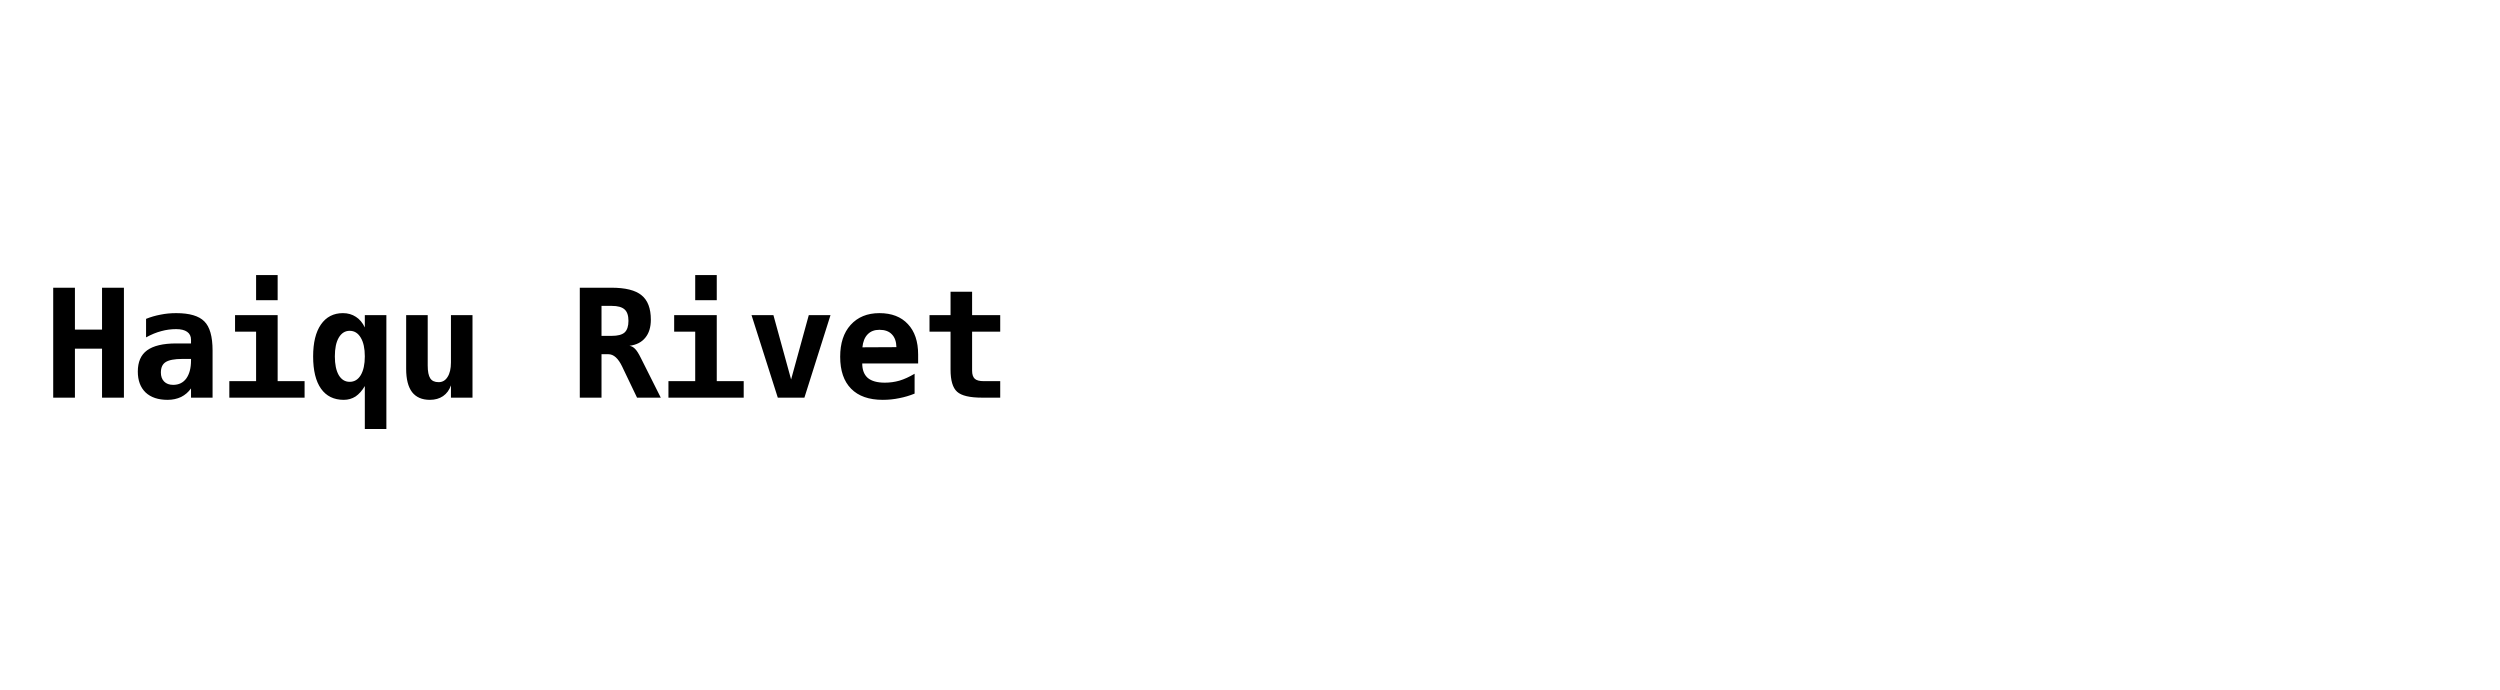
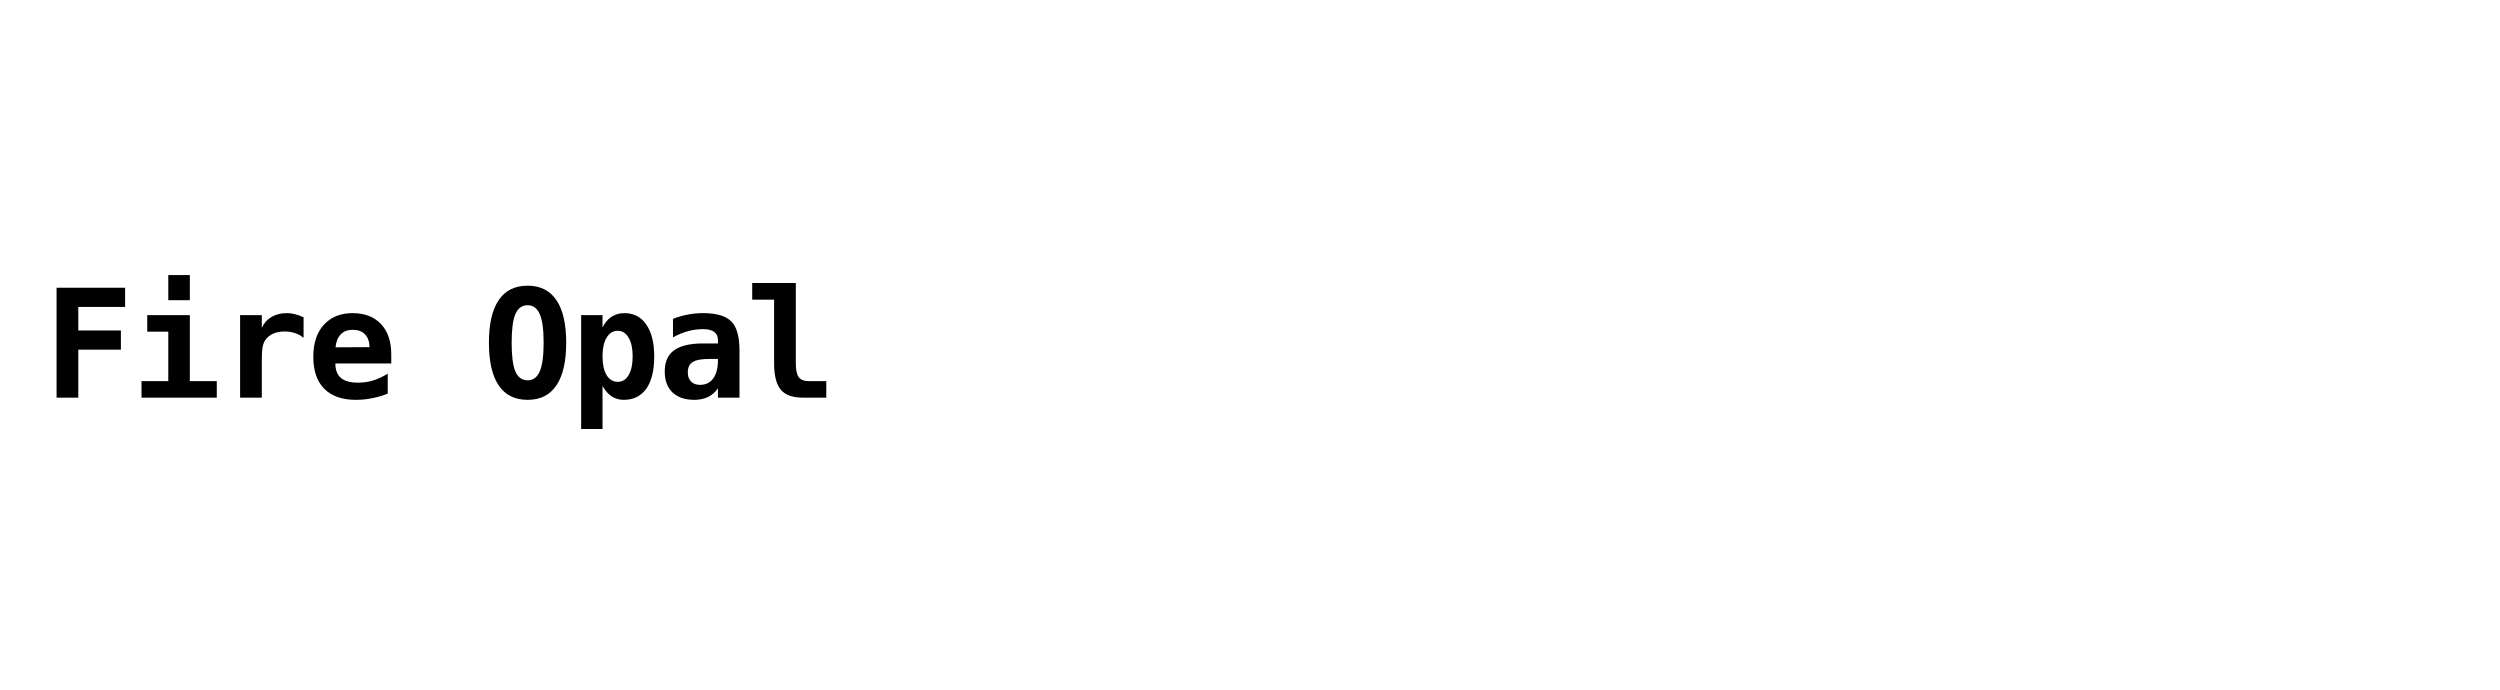
- <svg xmlns="http://www.w3.org/2000/svg" data-generated="qpubench" viewBox="0 0 232 64" width="232" height="64" role="img" aria-label="Haiqu Rivet">
+ <svg xmlns="http://www.w3.org/2000/svg" data-generated="qpubench" viewBox="0 0 232 64" width="232" height="64" role="img" aria-label="Fire Opal">
  <style>
    text { font-family: "IBM Plex Mono", ui-monospace, SFMono-Regular, Menlo, Consolas, monospace; fill: #000000; letter-spacing: -0.02em; }
    .wm { font-weight: 600; }
  </style>
-   <text class="wm" x="4" y="36.9" font-size="14">Haiqu Rivet</text>
+   <text class="wm" x="4" y="36.9" font-size="14">Fire Opal</text>
</svg>
